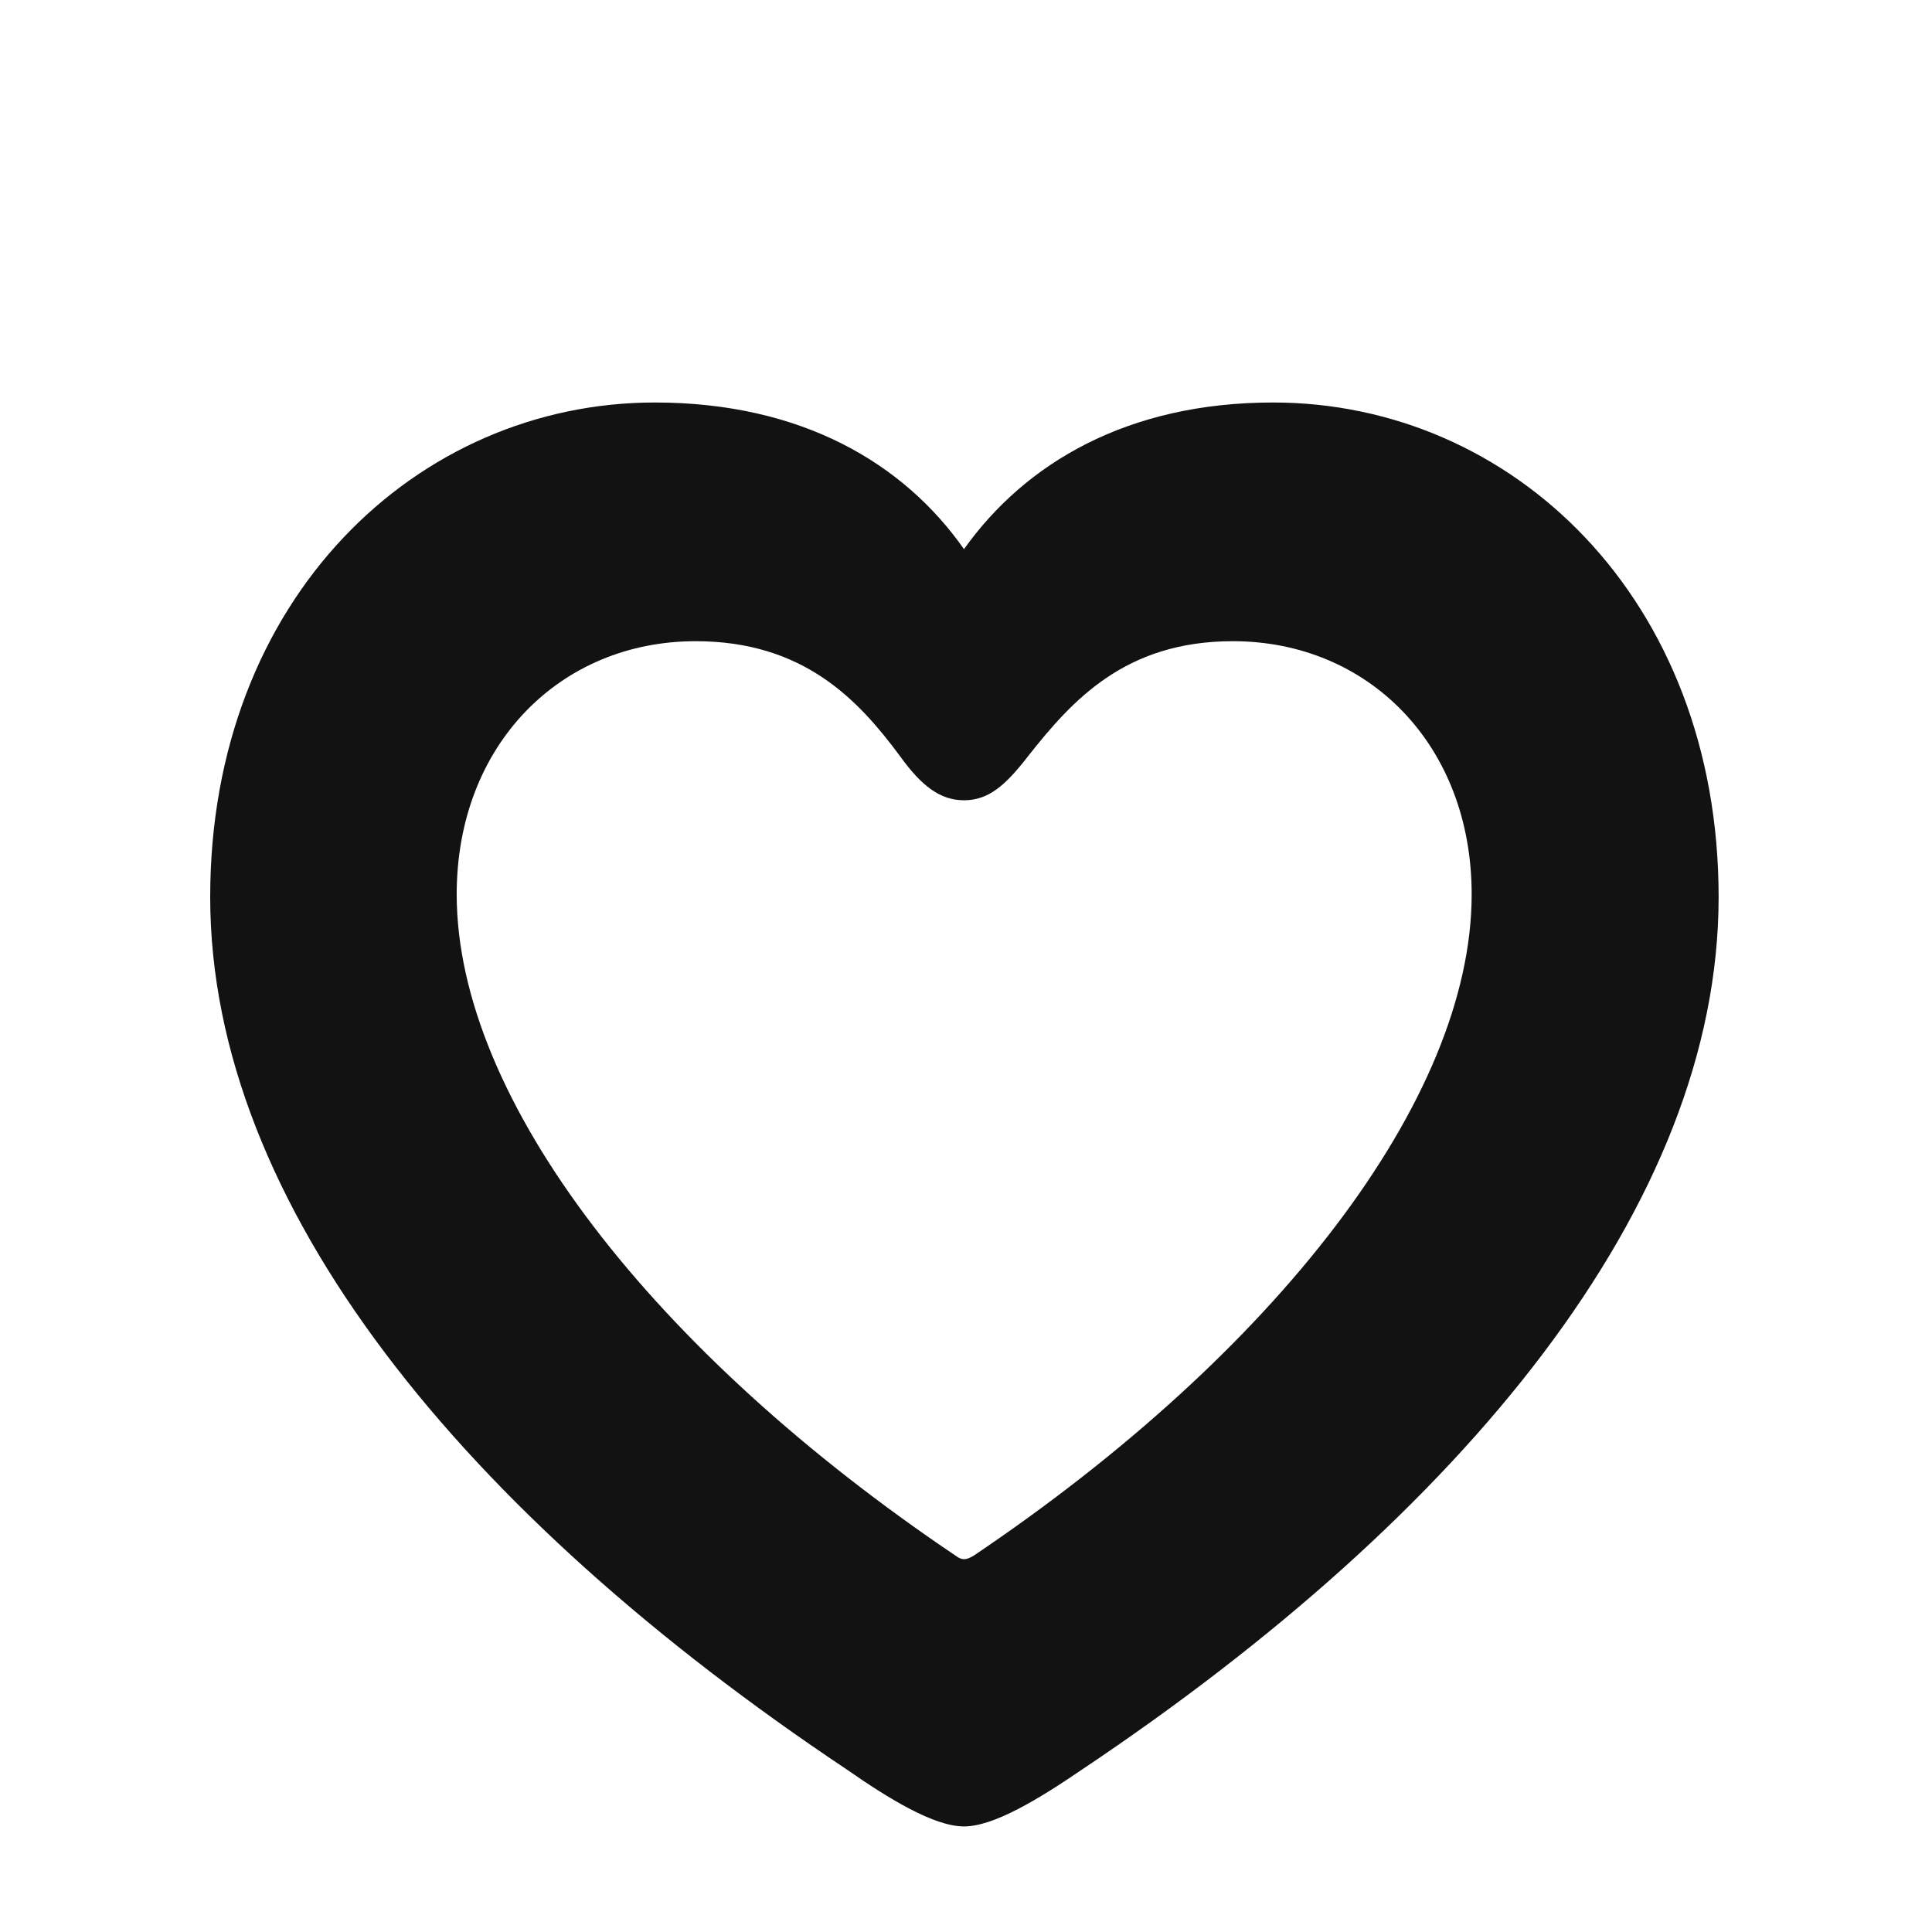
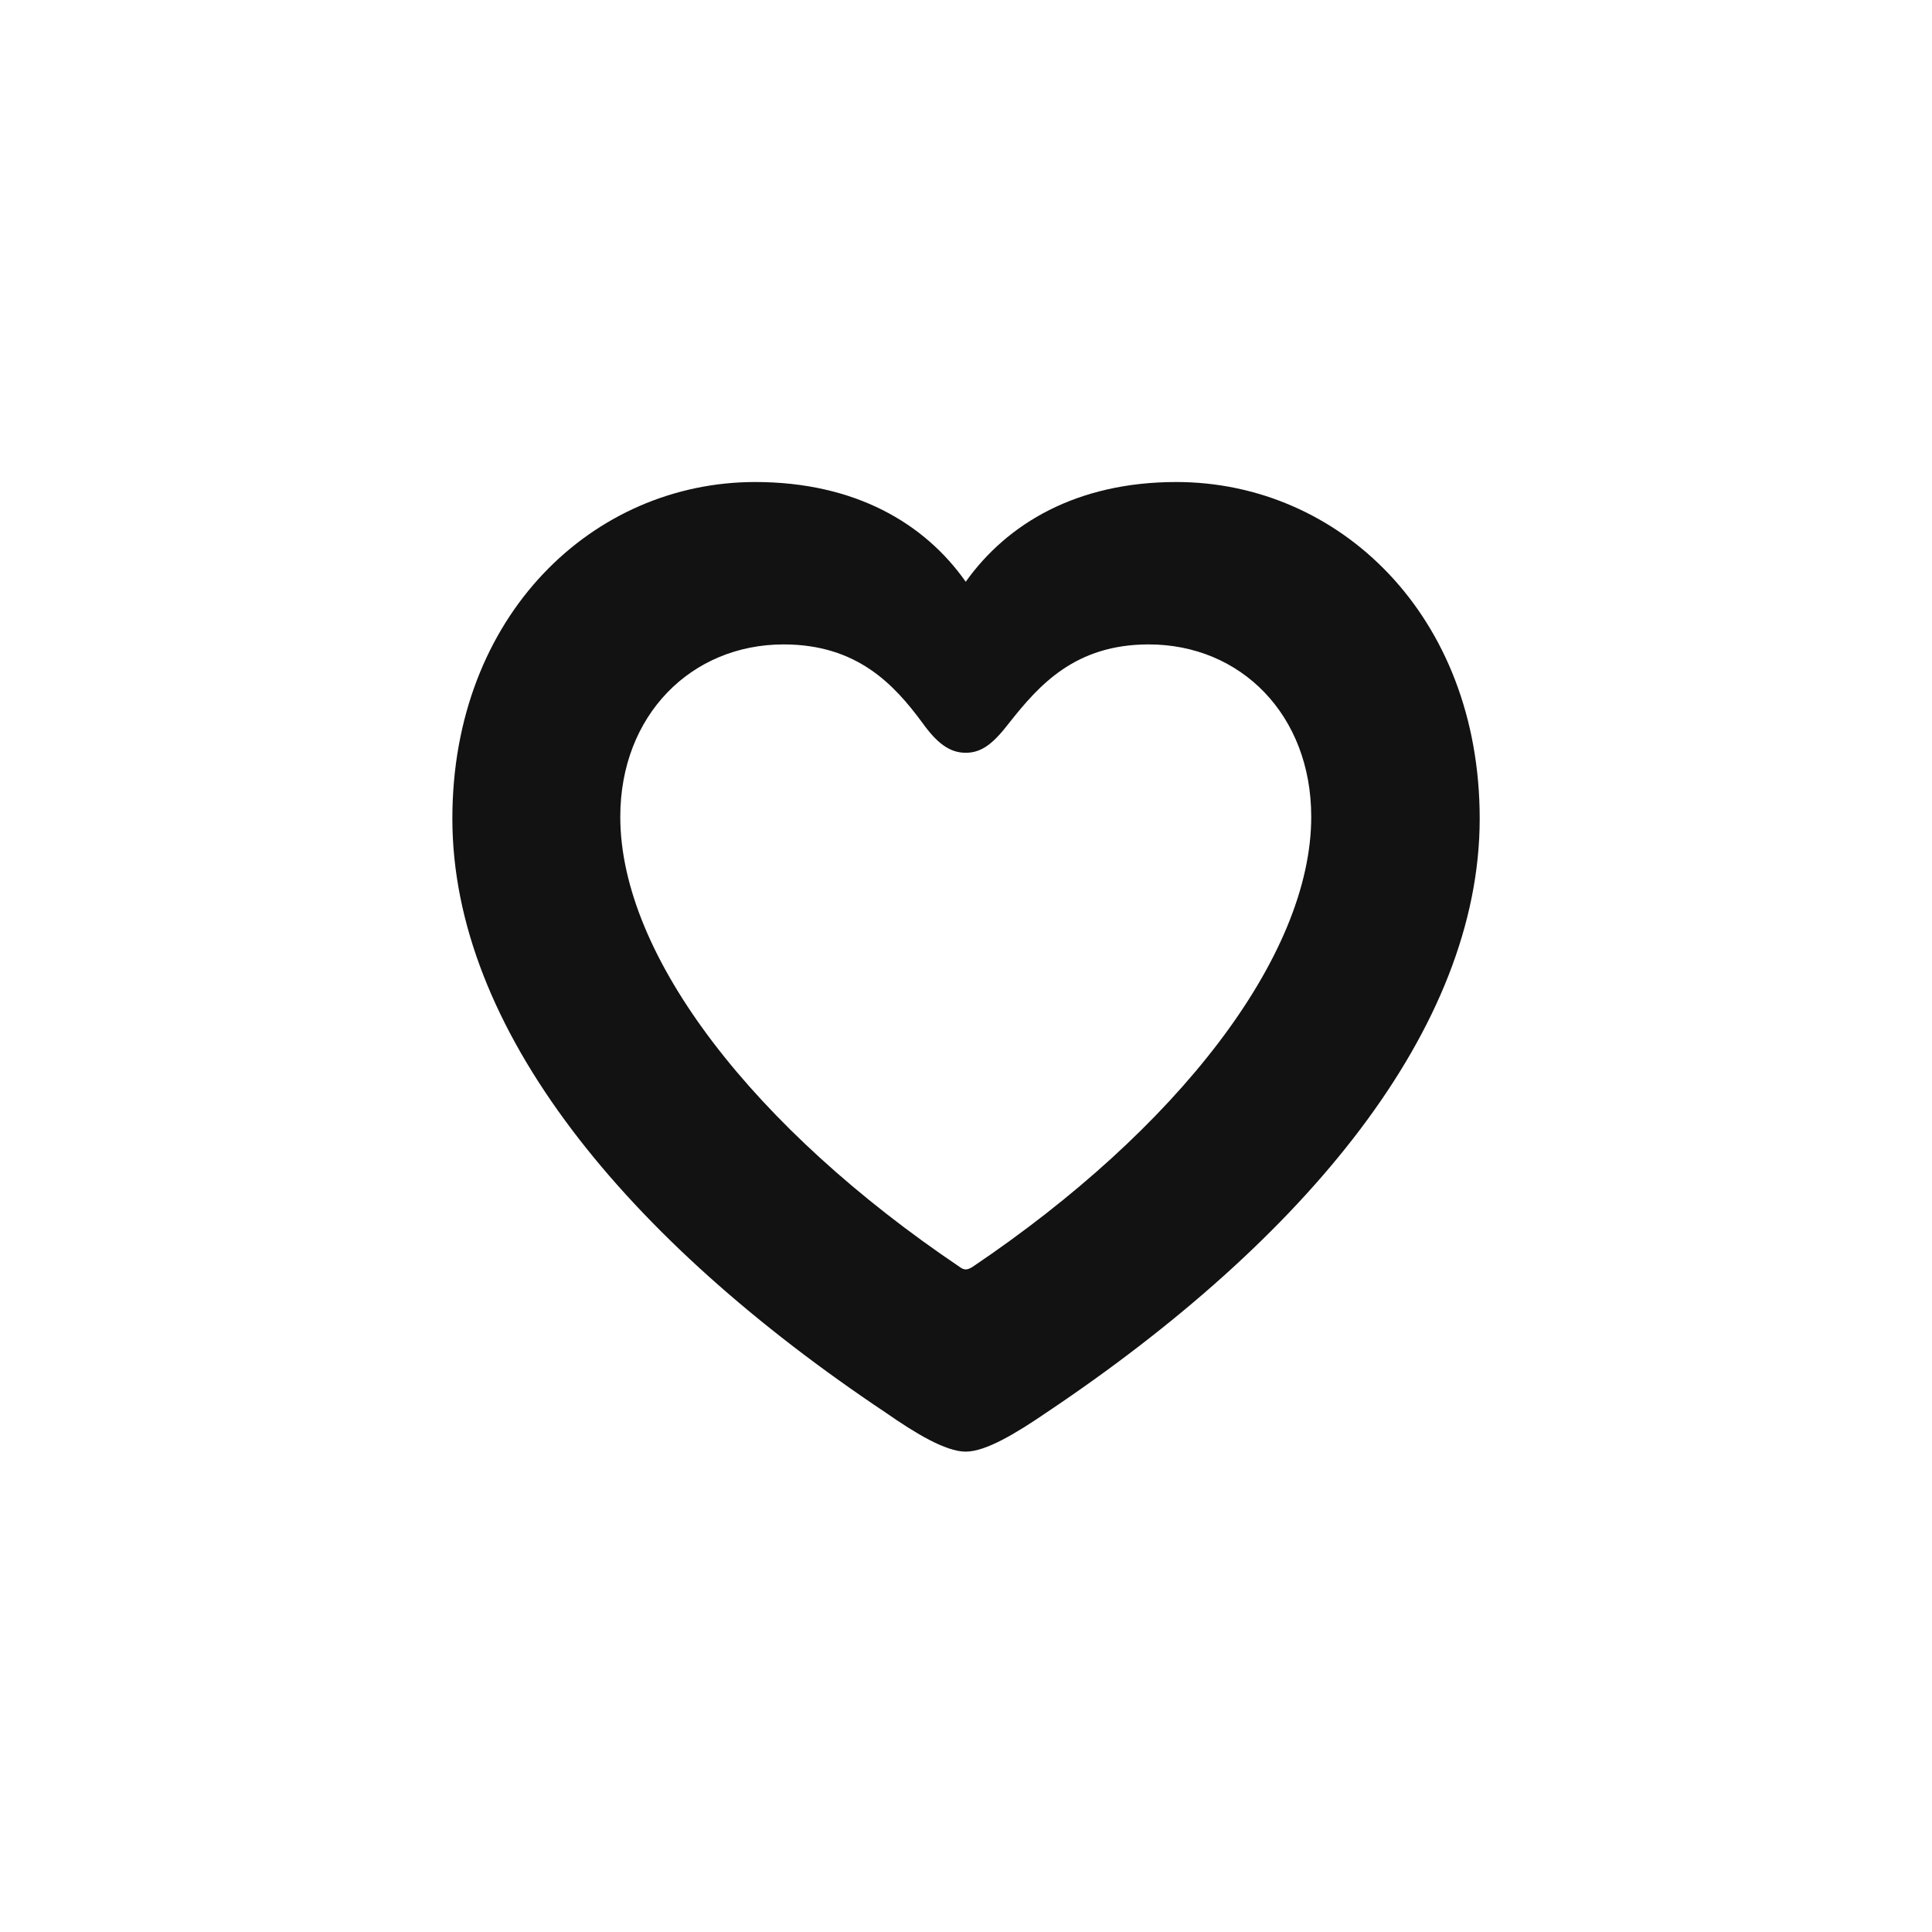
- <svg xmlns="http://www.w3.org/2000/svg" width="432" height="432" viewBox="0 0 432 432" fill="none">
-   <path d="M47 200.58C47 133.705 93.305 90 146.415 90C179.278 90 202.117 103.629 215.551 122.791C229.188 103.629 252.028 90 284.671 90C337.983 90 384.288 133.705 384.288 200.58C384.288 269.473 327.214 338.592 242.048 395.605C232.233 402.302 222.222 408.394 215.551 408.394C208.879 408.394 198.868 402.302 189.255 395.605C103.888 338.592 47 269.473 47 200.58ZM102.118 199.973C102.118 245.968 146.415 302.54 213.628 347.825C214.43 348.432 215.033 348.634 215.551 348.634C216.153 348.634 216.755 348.432 217.759 347.825C284.972 302.54 329.067 245.968 329.067 199.973C329.067 166.592 305.978 143.373 275.669 143.373C251.592 143.373 239.761 156.593 229.945 168.999C224.932 175.494 221.126 178.942 215.551 178.942C210.18 178.942 206 175.696 201.19 168.999C191.978 156.593 179.762 143.373 155.55 143.373C125.241 143.373 102.118 166.592 102.118 199.973Z" fill="#121212" />
+ <svg xmlns="http://www.w3.org/2000/svg" width="512" height="512" viewBox="0 0 512 512" fill="none">
+   <g transform="translate(58 56) scale(0.68)">
+     <path d="M91 236.687C91 157.332 145.946 105.5 208.989 105.5C247.995 105.5 275.116 121.657 291.068 144.371C307.261 121.657 334.381 105.5 373.146 105.5C436.43 105.5 491.376 157.332 491.376 236.687C491.376 318.466 423.595 400.503 322.468 468.193C310.812 476.146 298.921 483.38 291.068 483.38C283.215 483.38 271.324 476.146 259.907 468.193C158.539 400.503 91 318.466 91 236.687ZM156.443 235.967C156.443 290.547 208.989 357.68 288.716 411.401C289.668 412.121 290.382 412.361 291.068 412.361C291.782 412.361 292.496 412.121 293.686 411.401C373.413 357.68 425.721 290.547 425.721 235.967C425.721 196.341 398.337 168.789 362.385 168.789C333.822 168.789 319.79 184.482 308.133 199.215C302.18 206.928 297.658 211.022 291.068 211.022C284.717 211.022 279.775 207.168 274.09 199.215C263.196 184.482 248.75 168.789 220.106 168.789C184.153 168.789 156.443 196.341 156.443 235.967Z" fill="#121212" />
+   </g>
</svg>
